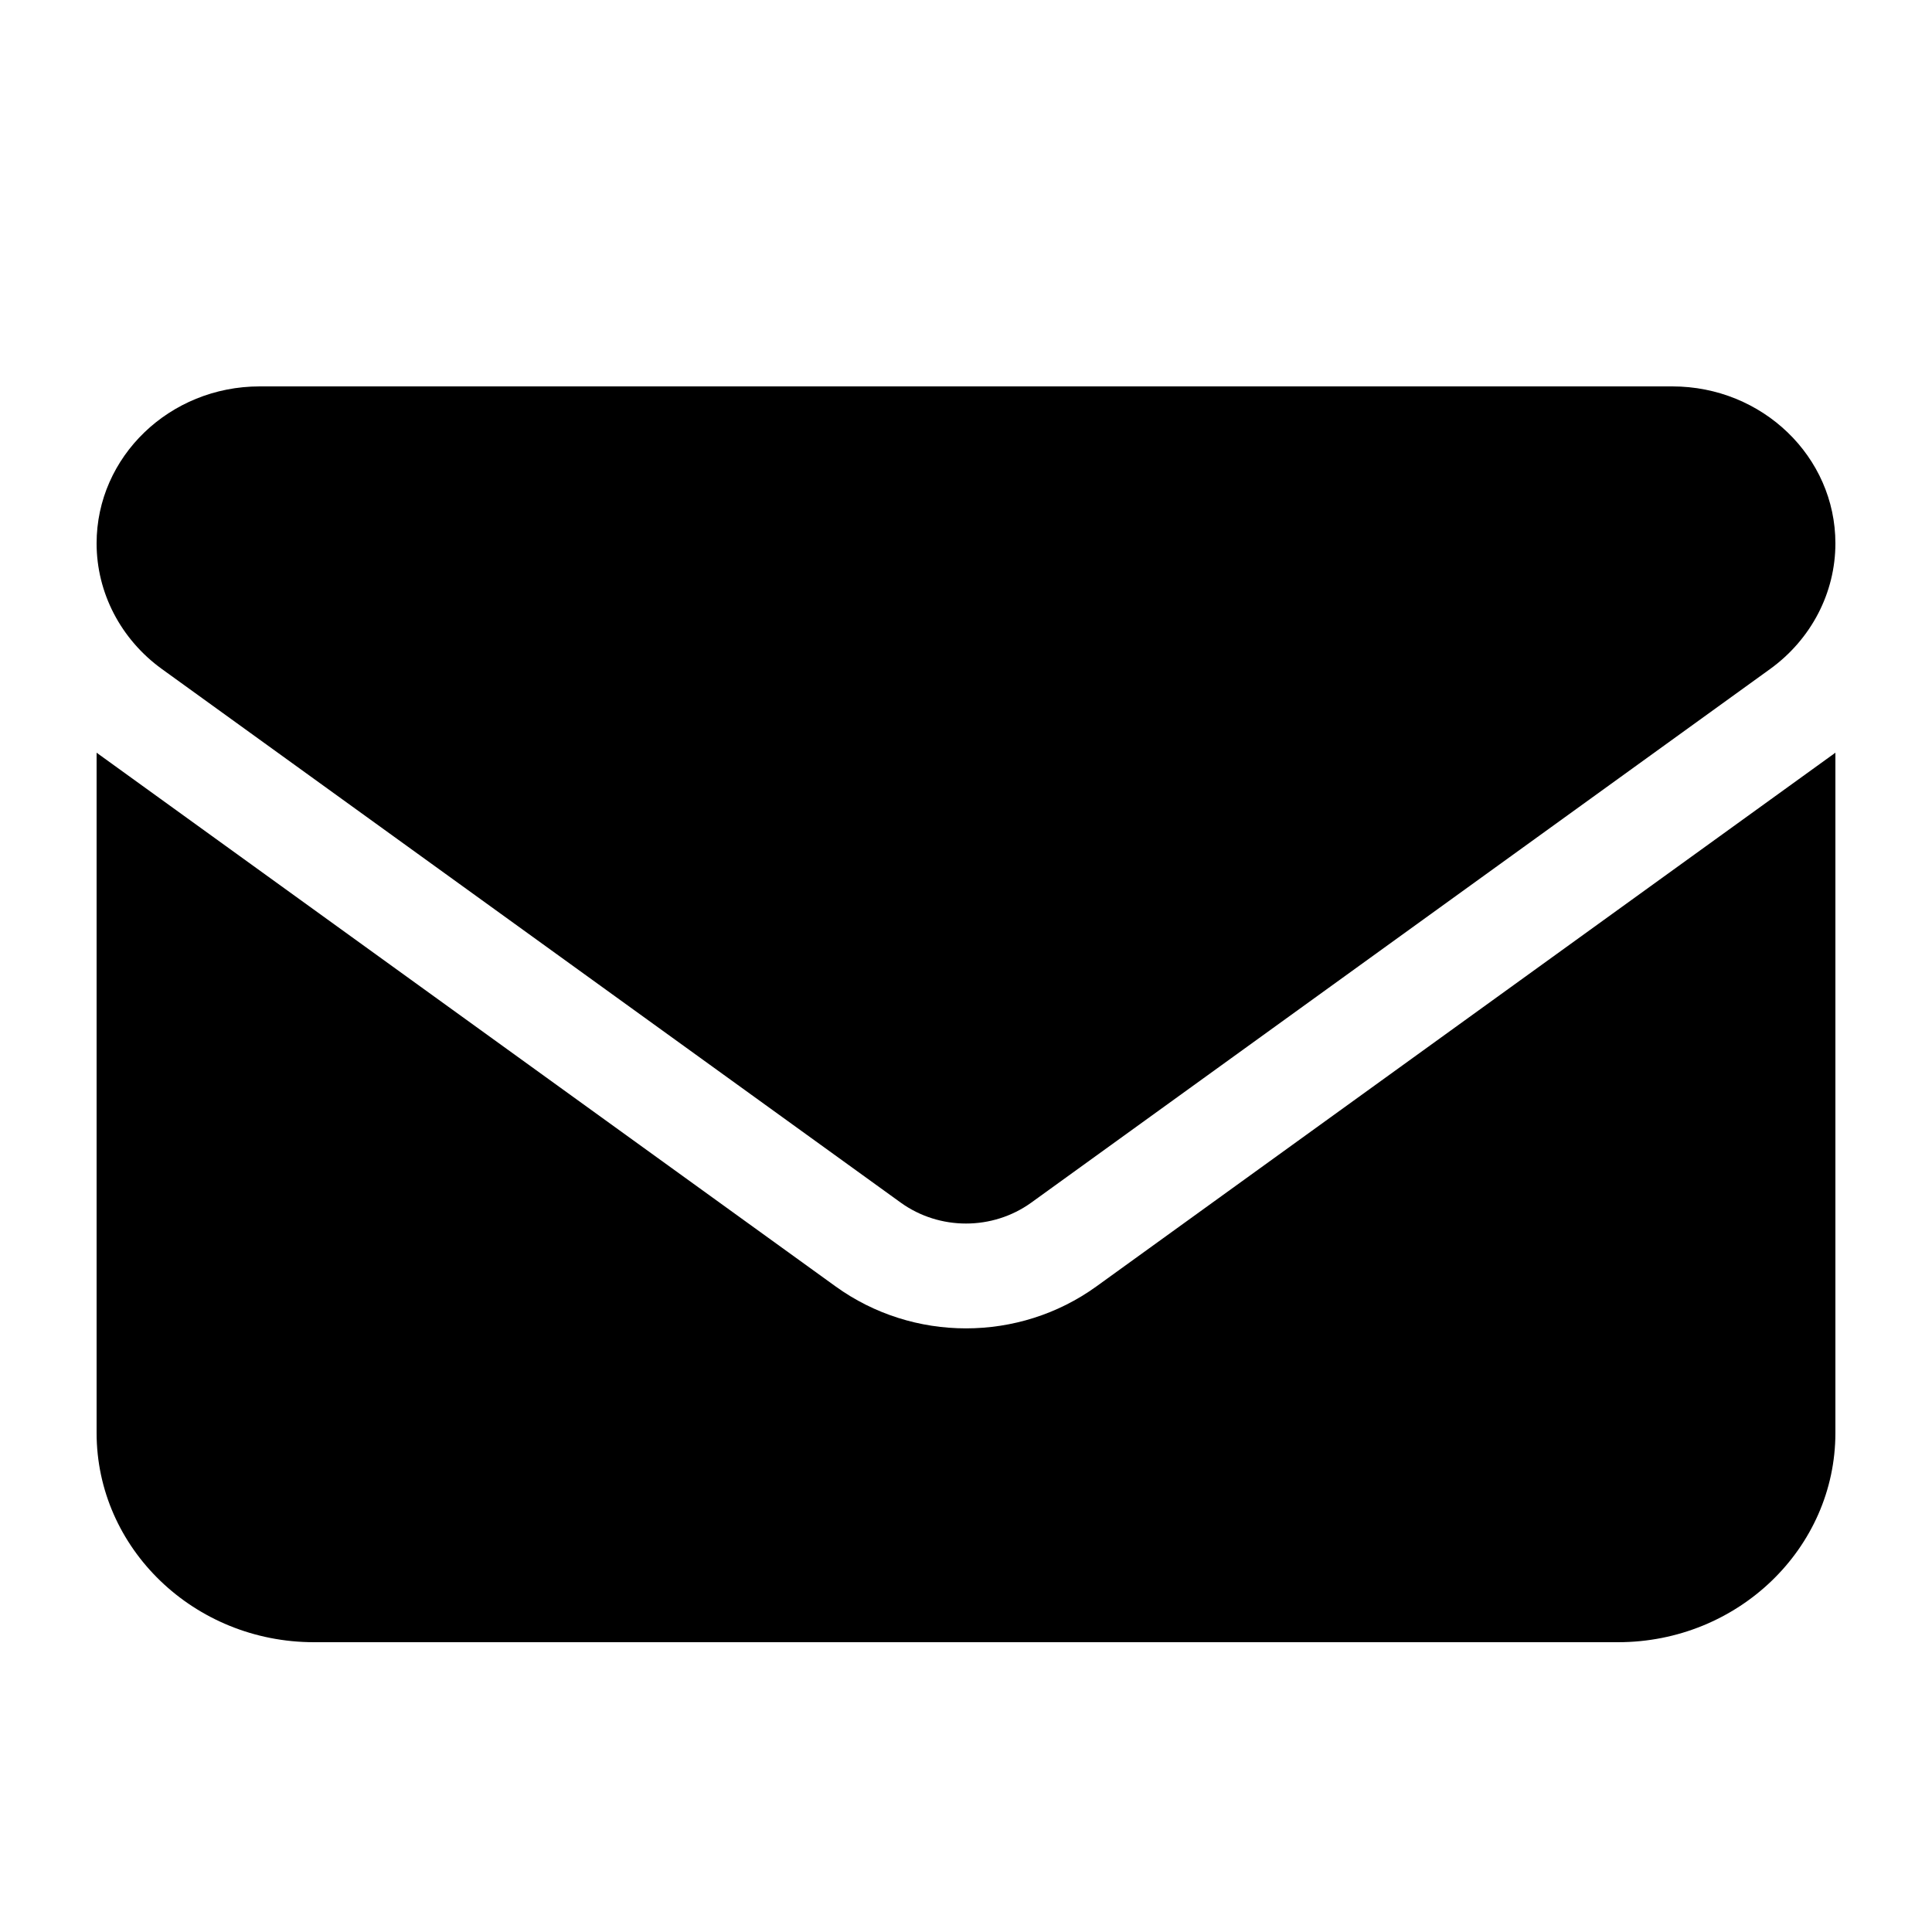
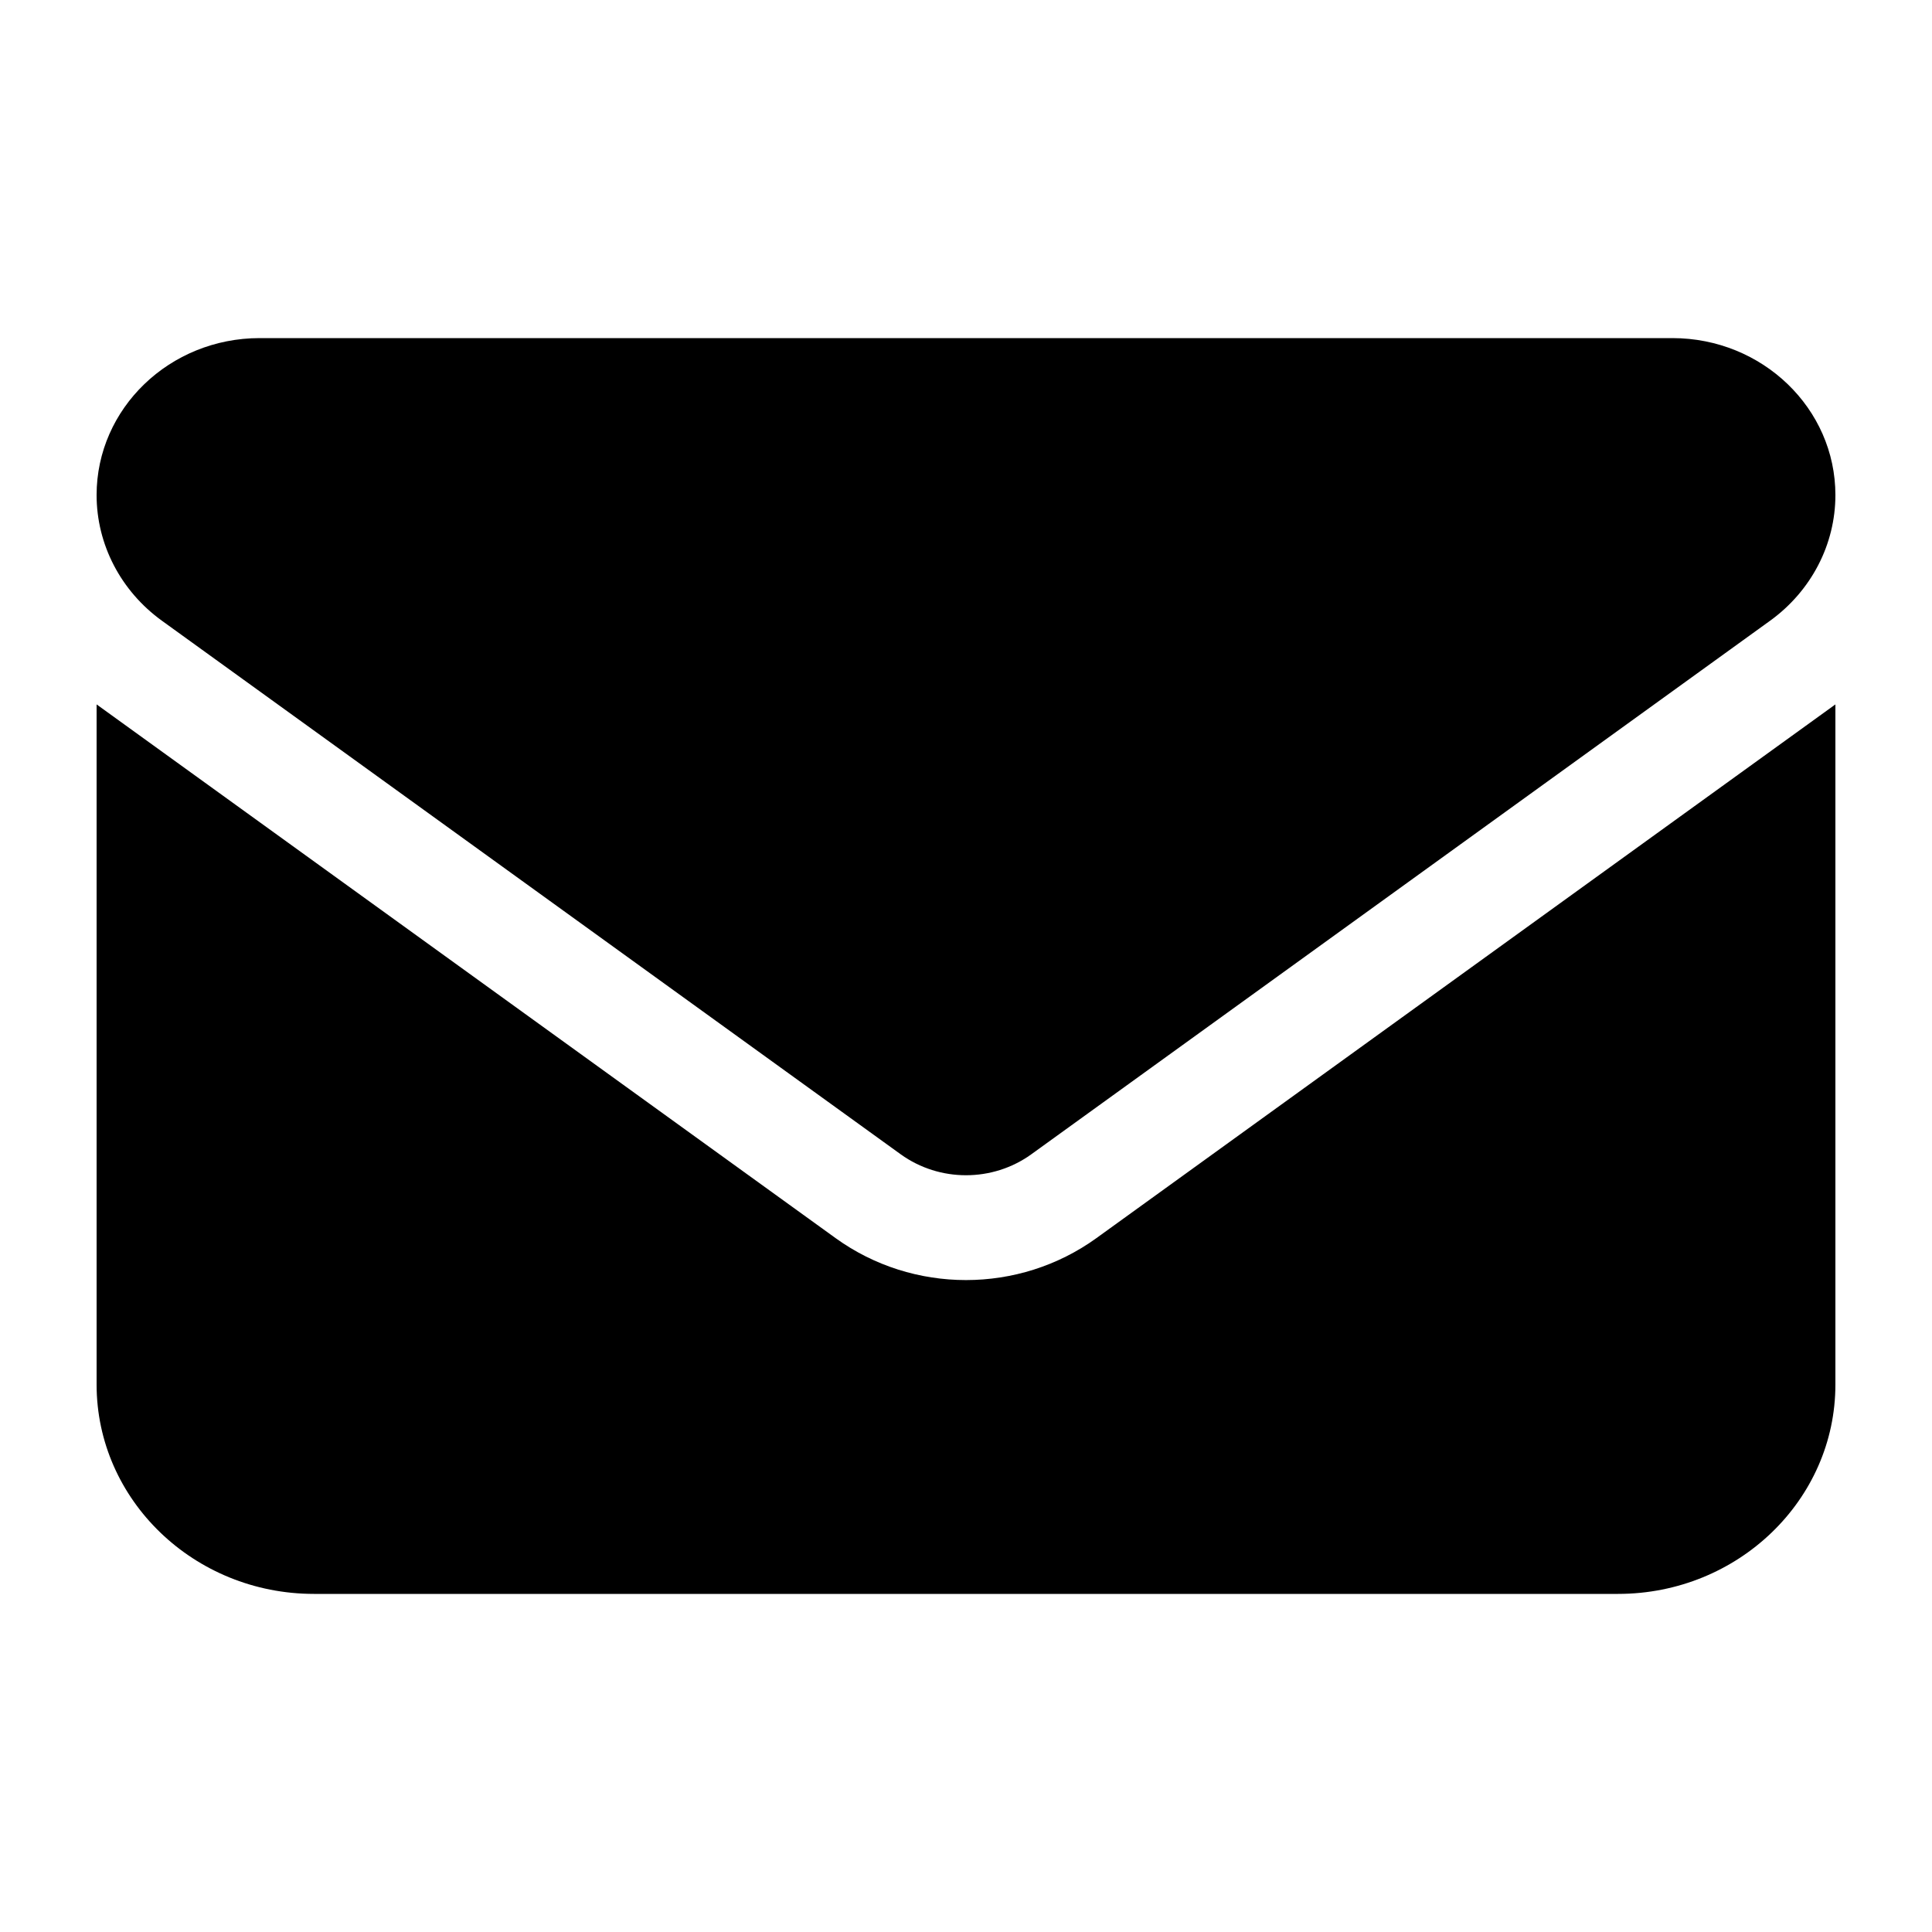
<svg xmlns="http://www.w3.org/2000/svg" viewBox="0 0 20 20">
-   <path d="M2.688 4C1.756 4 1 4.728 1 5.625C1 6.136 1.25 6.617 1.675 6.925L9.325 12.45C9.726 12.738 10.274 12.738 10.675 12.45L18.325 6.925C18.75 6.617 19 6.136 19 5.625C19 4.728 18.244 4 17.312 4H2.688ZM1 7.792V14.833C1 16.028 2.009 17 3.25 17H16.75C17.991 17 19 16.028 19 14.833V7.792L11.35 13.317C10.548 13.896 9.452 13.896 8.65 13.317L1 7.792Z" />
+   <path d="M2.688 3.5C1.756 3.5 1 4.228 1 5.125C1 5.636 1.25 6.117 1.675 6.425L9.325 11.95C9.726 12.238 10.274 12.238 10.675 11.95L18.325 6.425C18.75 6.117 19 5.636 19 5.125C19 4.228 18.244 3.5 17.312 3.5H2.688ZM1 7.292V14.333C1 15.528 2.009 16.5 3.25 16.5H16.75C17.991 16.5 19 15.528 19 14.333V7.292L11.35 12.817C10.548 13.396 9.452 13.396 8.65 12.817L1 7.292Z" />
</svg>
